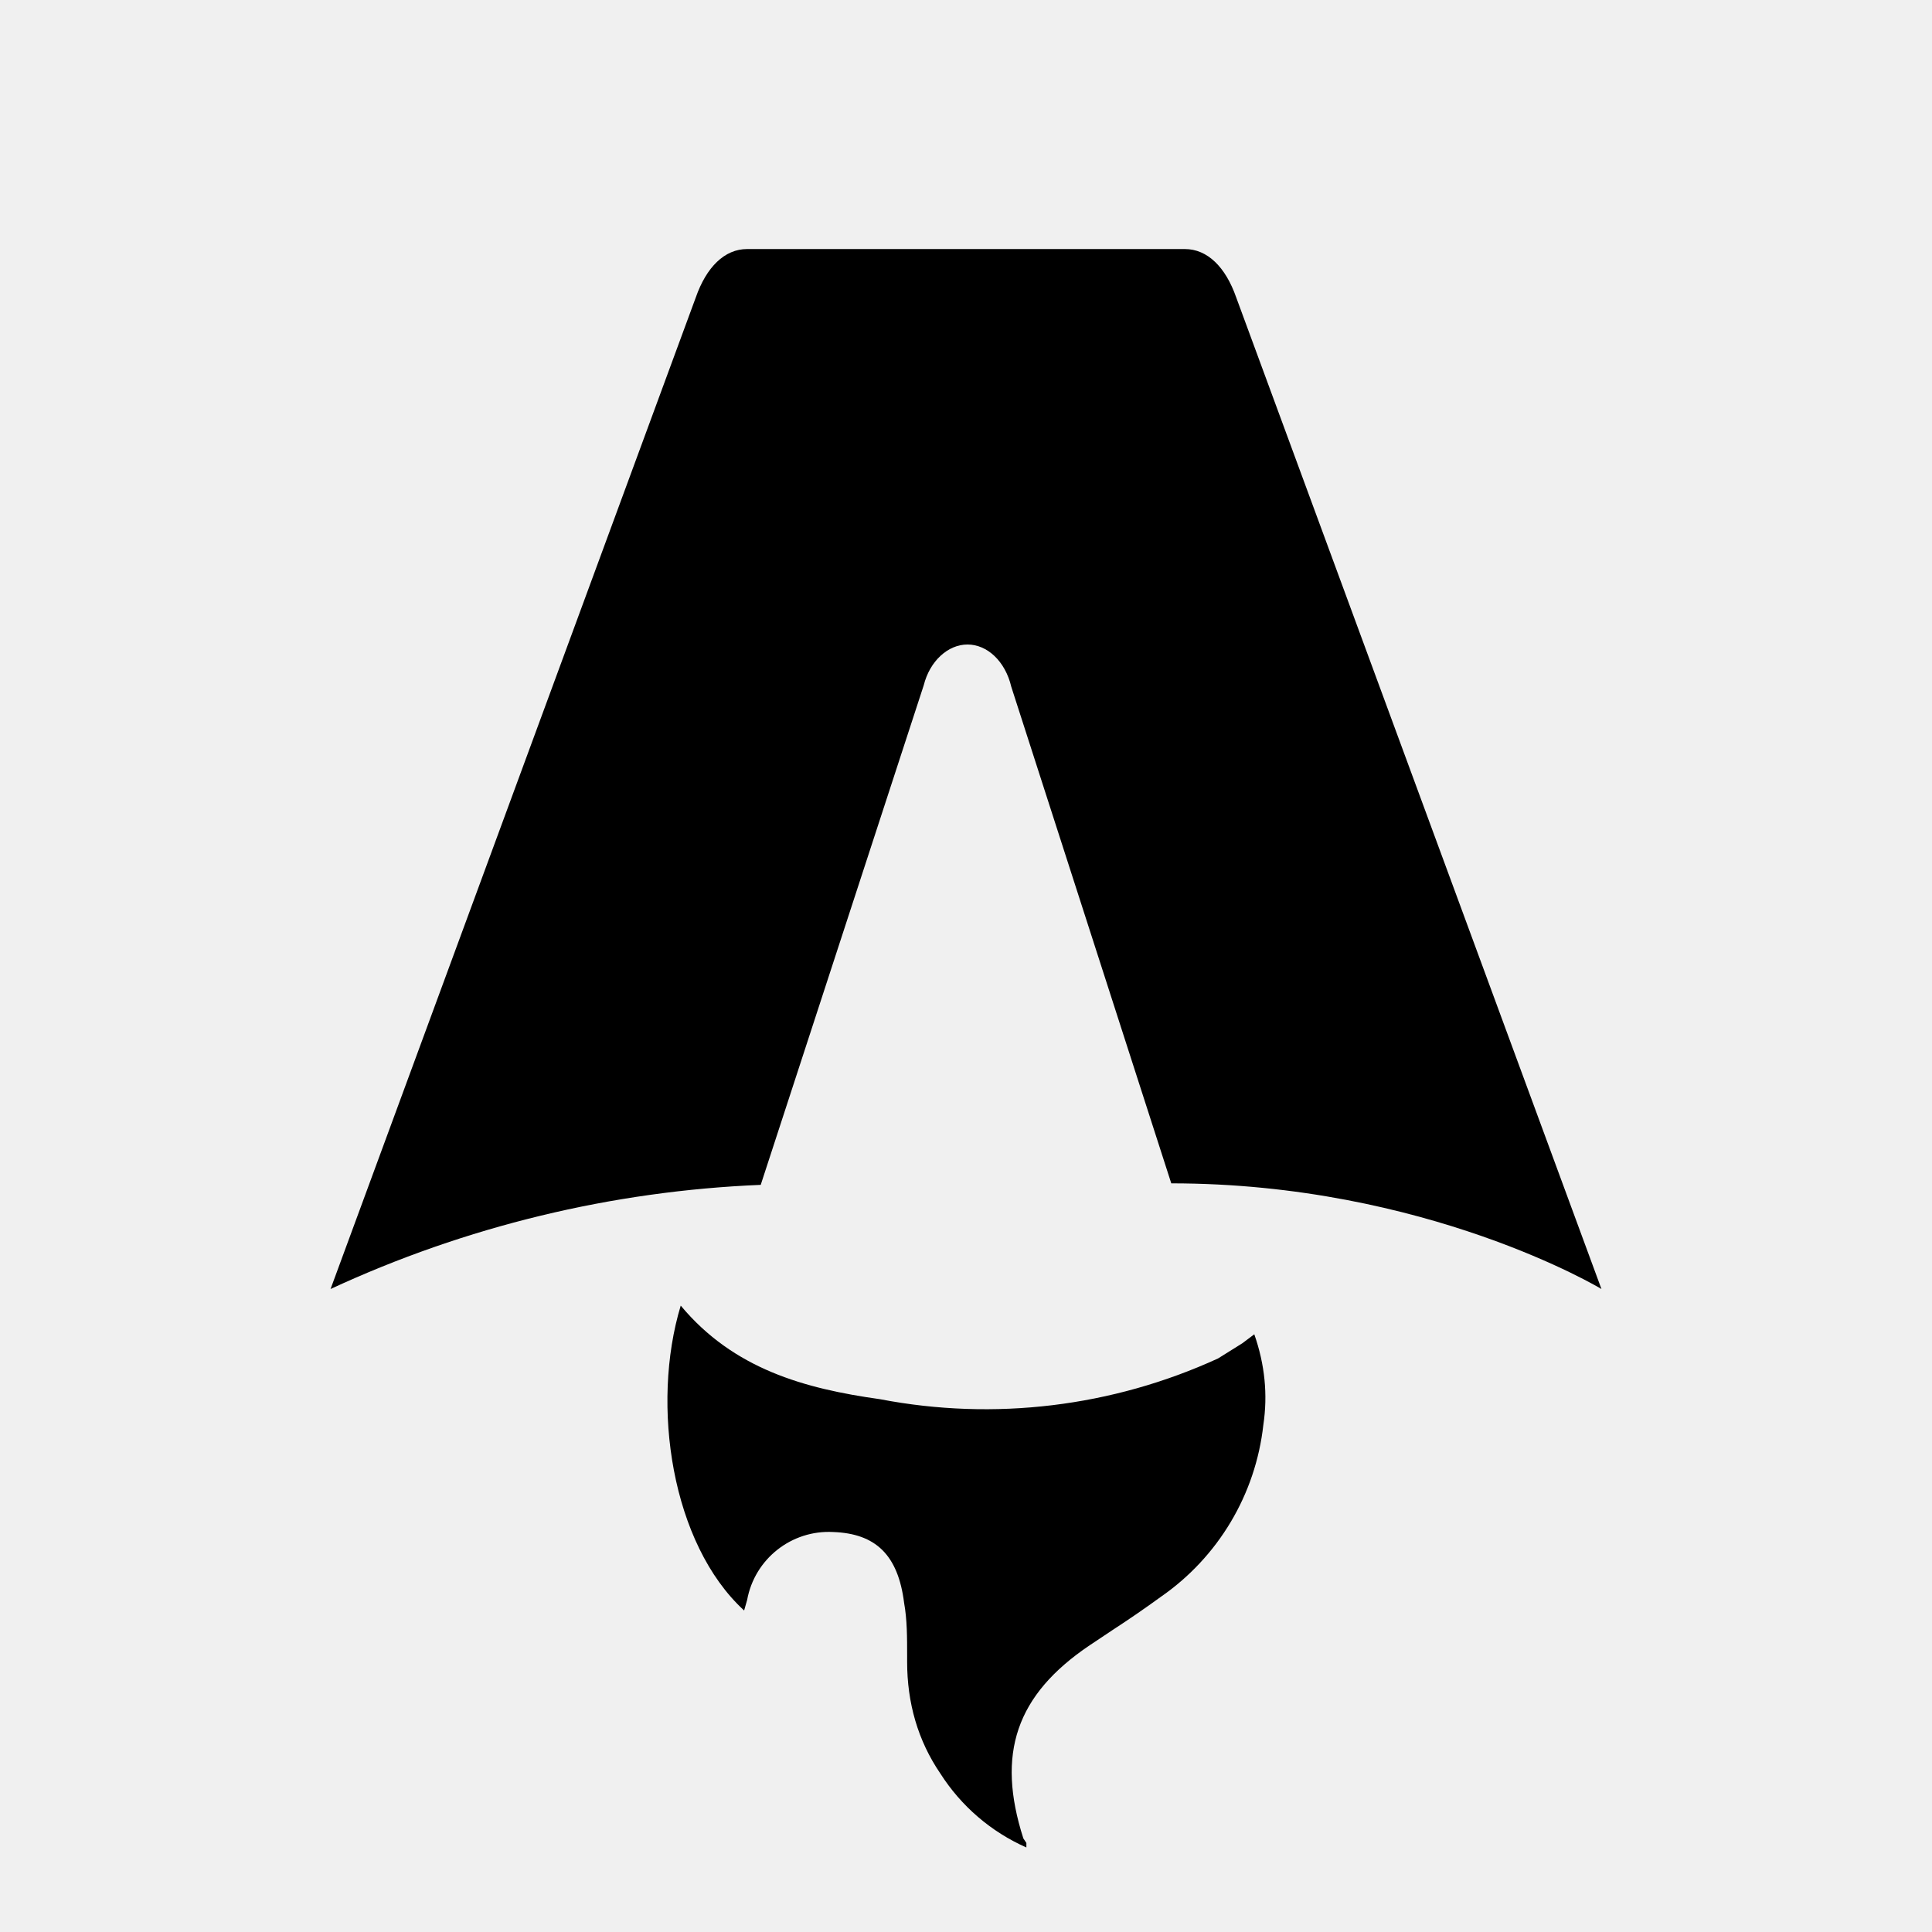
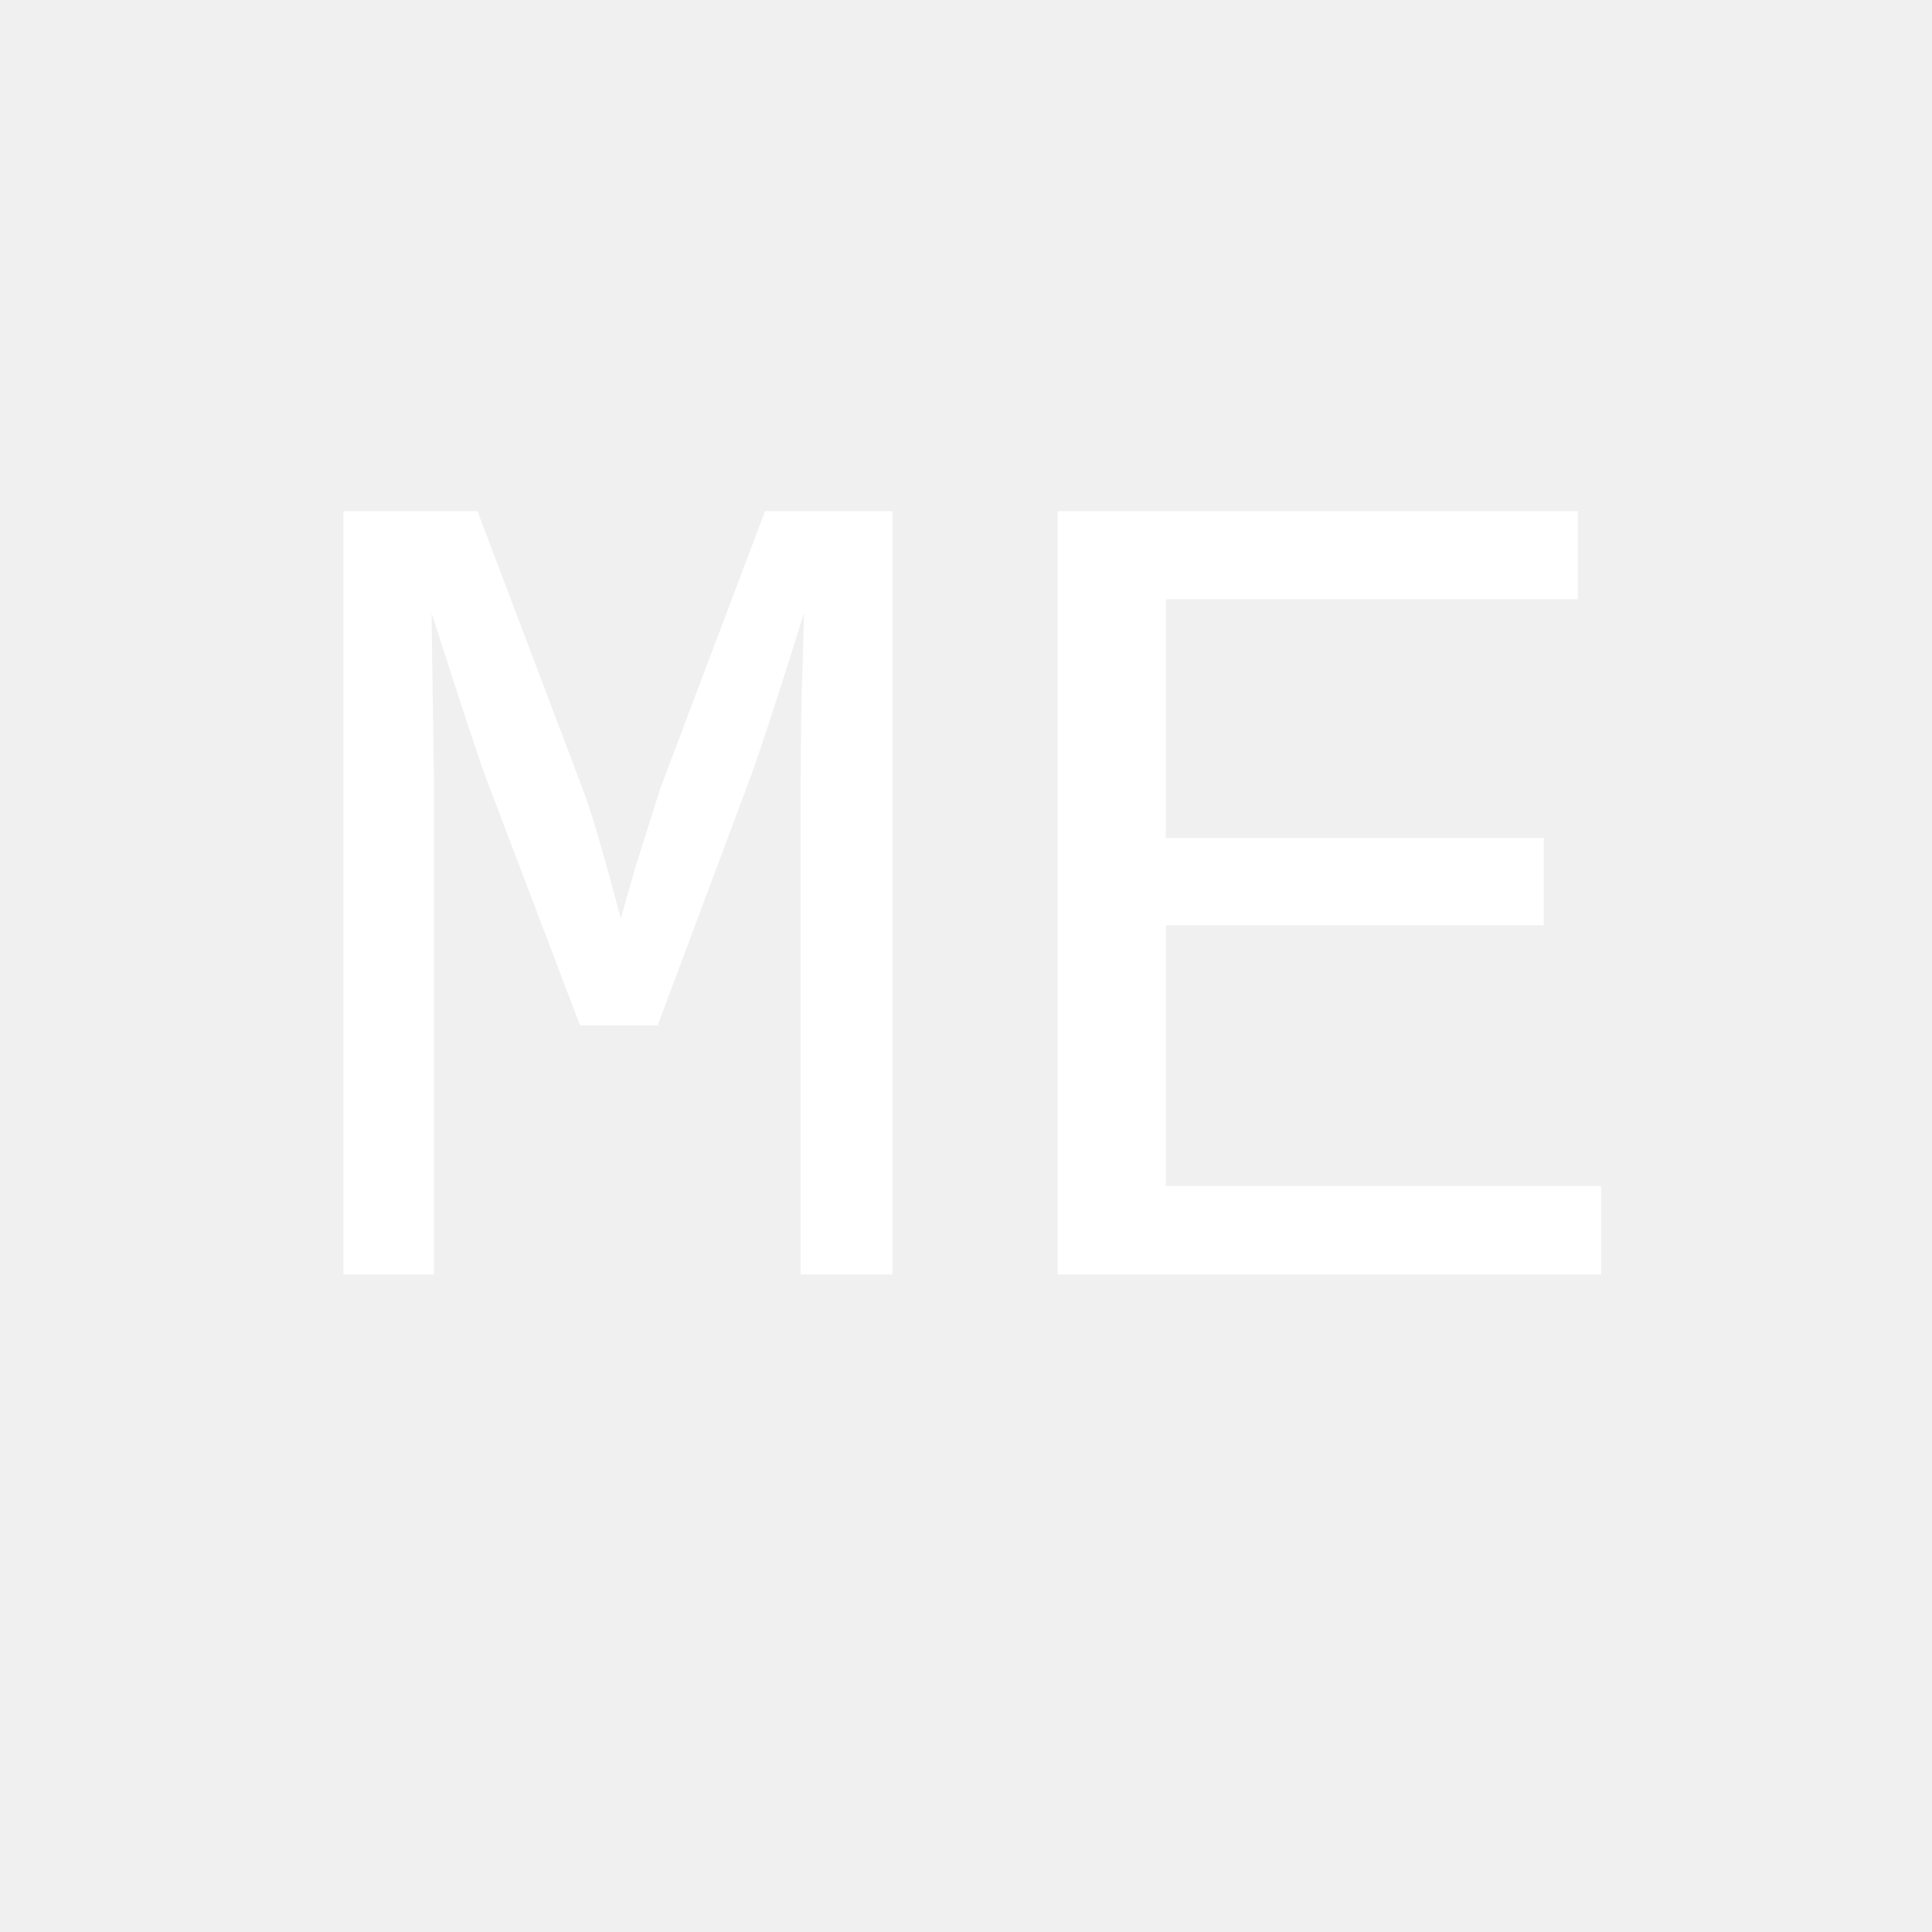
- <svg xmlns="http://www.w3.org/2000/svg" fill="none" viewBox="0 0 128 128">
-   <path d="M50.4 78.5a75.1 75.1 0 0 0-28.5 6.9l24.2-65.7c.7-2 1.9-3.2 3.4-3.2h29c1.5 0 2.7 1.2 3.4 3.2l24.2 65.7s-11.6-7-28.5-7L67 45.5c-.4-1.7-1.6-2.8-2.9-2.8-1.3 0-2.5 1.1-2.9 2.7L50.4 78.5Zm-1.1 28.2Zm-4.2-20.2c-2 6.6-.6 15.8 4.2 20.2a17.5 17.5 0 0 1 .2-.7 5.5 5.5 0 0 1 5.7-4.5c2.8.1 4.3 1.5 4.7 4.7.2 1.1.2 2.3.2 3.5v.4c0 2.7.7 5.2 2.2 7.4a13 13 0 0 0 5.7 4.9v-.3l-.2-.3c-1.8-5.6-.5-9.5 4.4-12.8l1.5-1a73 73 0 0 0 3.2-2.2 16 16 0 0 0 6.8-11.4c.3-2 .1-4-.6-6l-.8.6-1.6 1a37 37 0 0 1-22.4 2.7c-5-.7-9.7-2-13.2-6.2Z" />
-   <style>
-         path { fill: #000; }
-         @media (prefers-color-scheme: dark) {
-             path { fill: #FFF; }
-         }
-     </style>
+ <svg xmlns="http://www.w3.org/2000/svg" viewBox="0 0 100 100">
+   <text x="50" y="50" font-family="'Courier New', monospace" font-size="60" font-weight="350" fill="#ffffff" text-anchor="middle" dominant-baseline="central">
+     ME
+   </text>
</svg>
